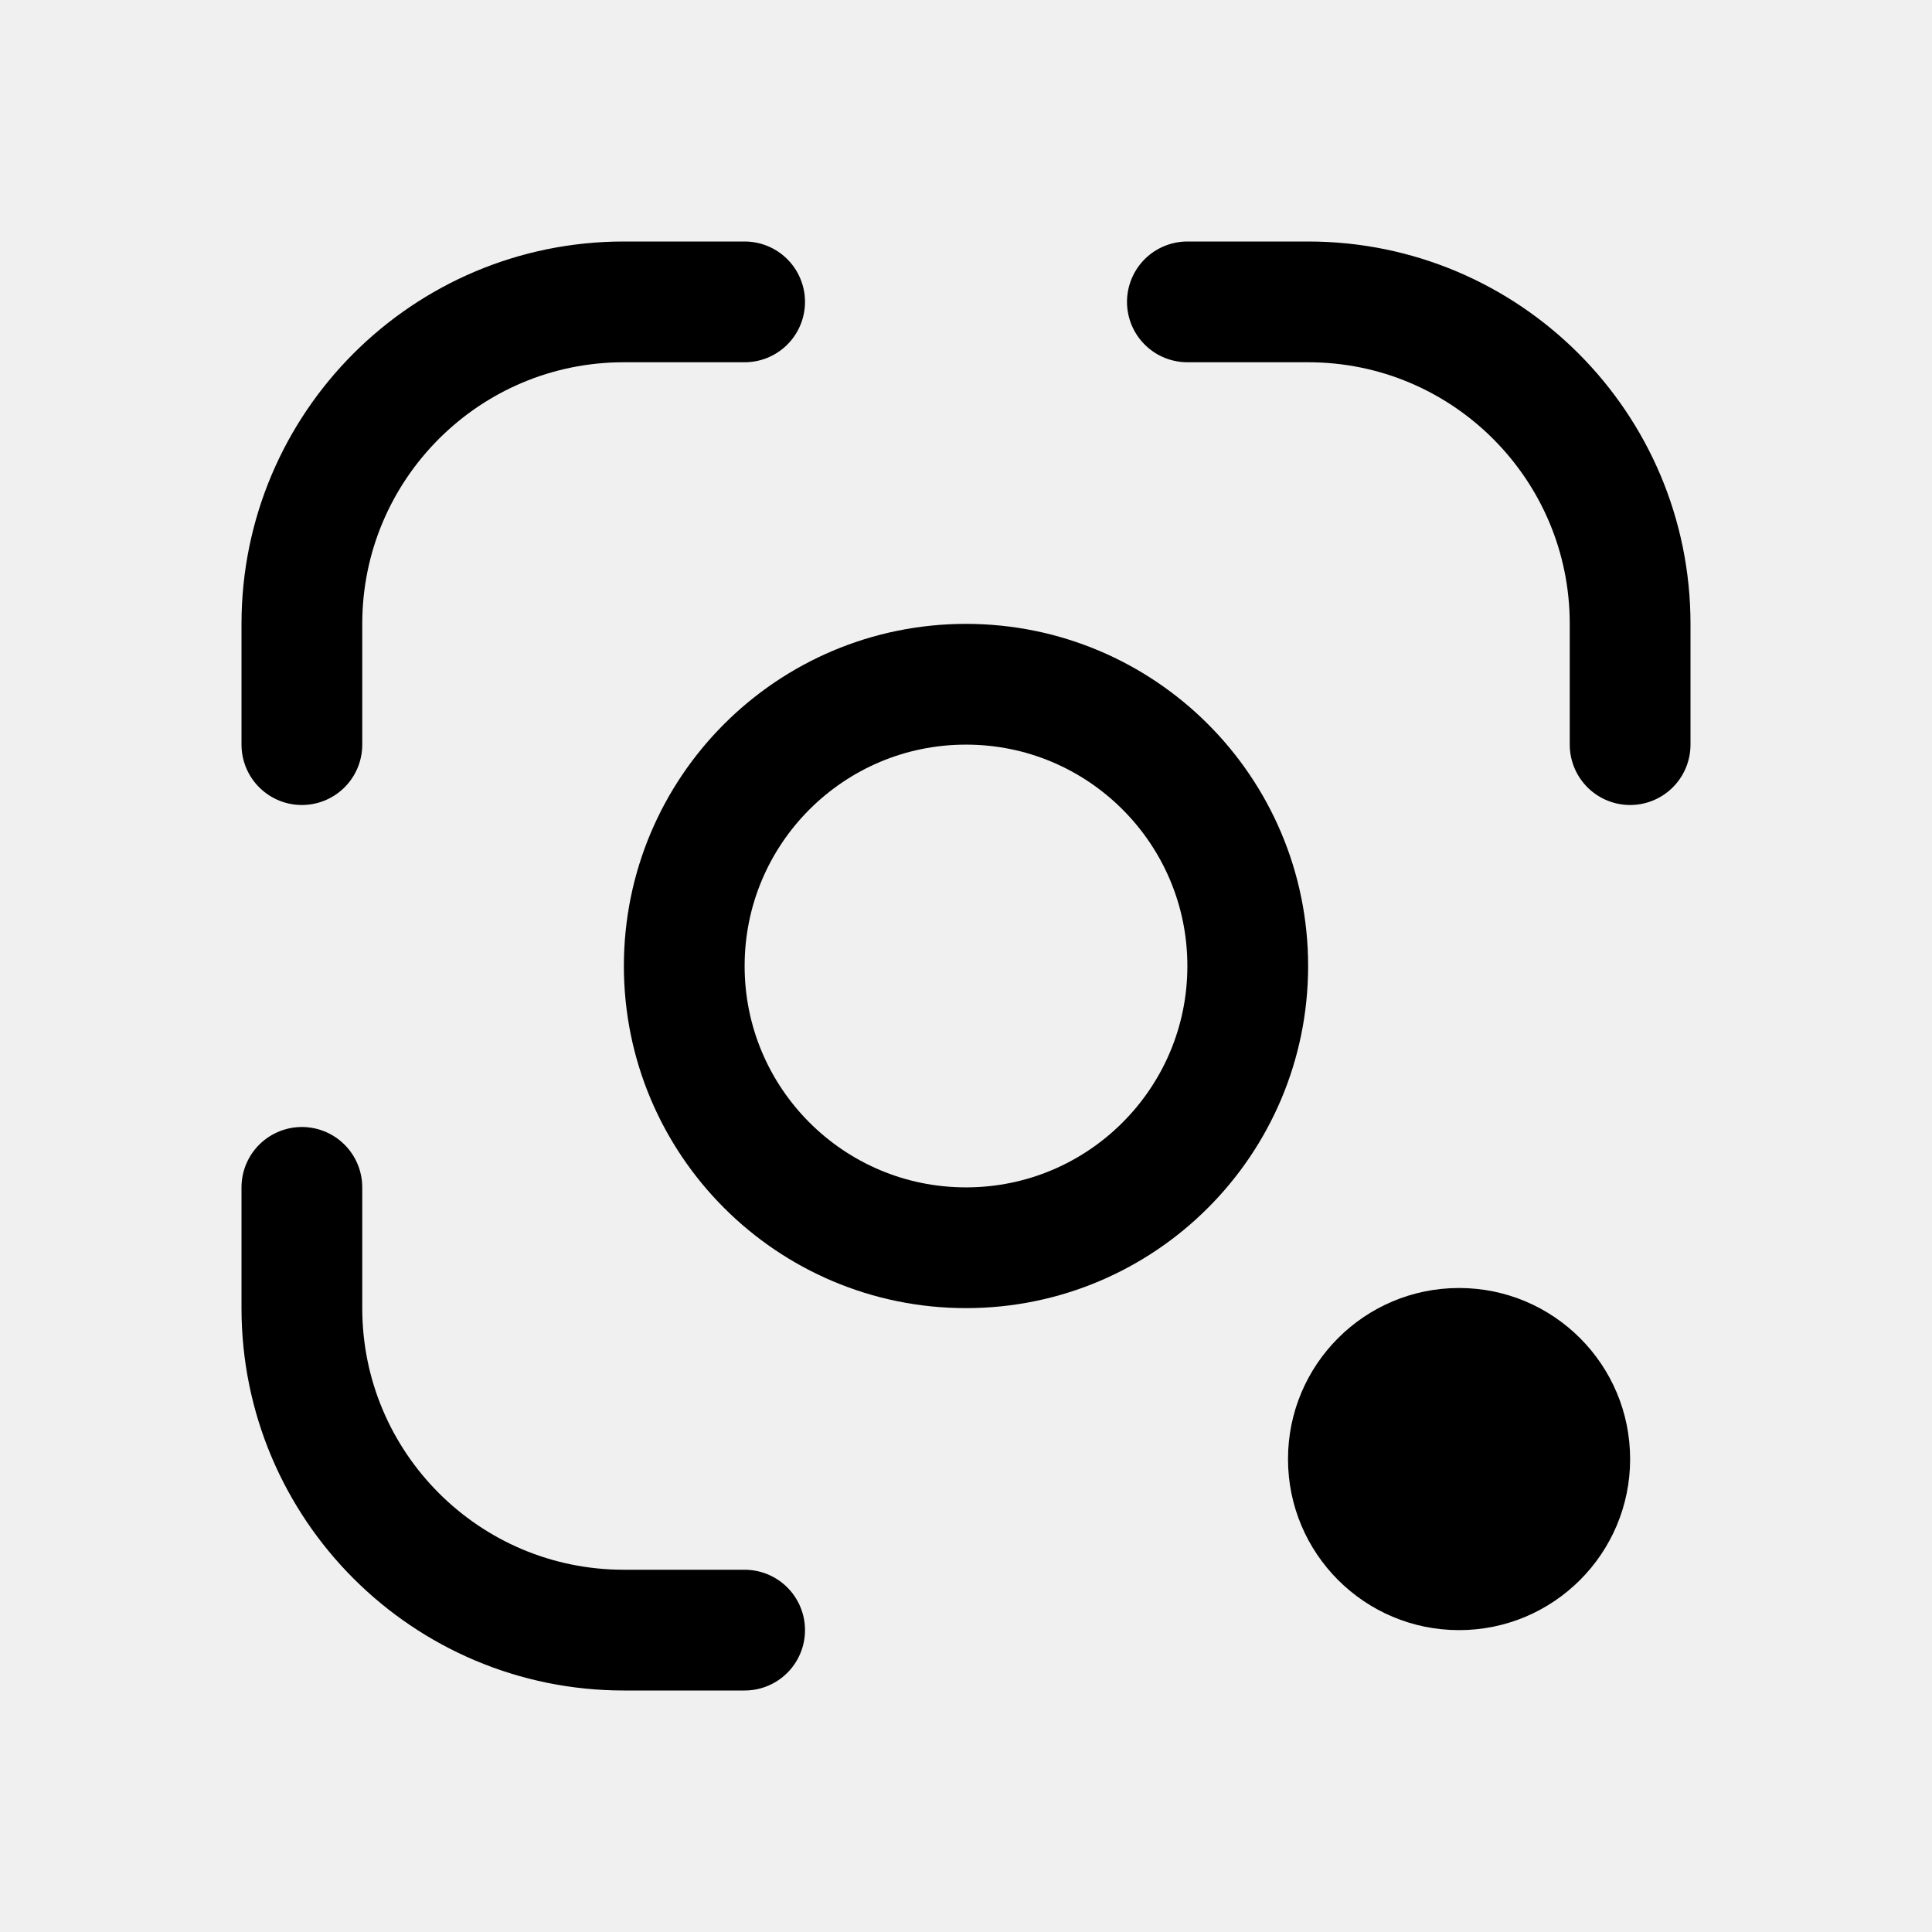
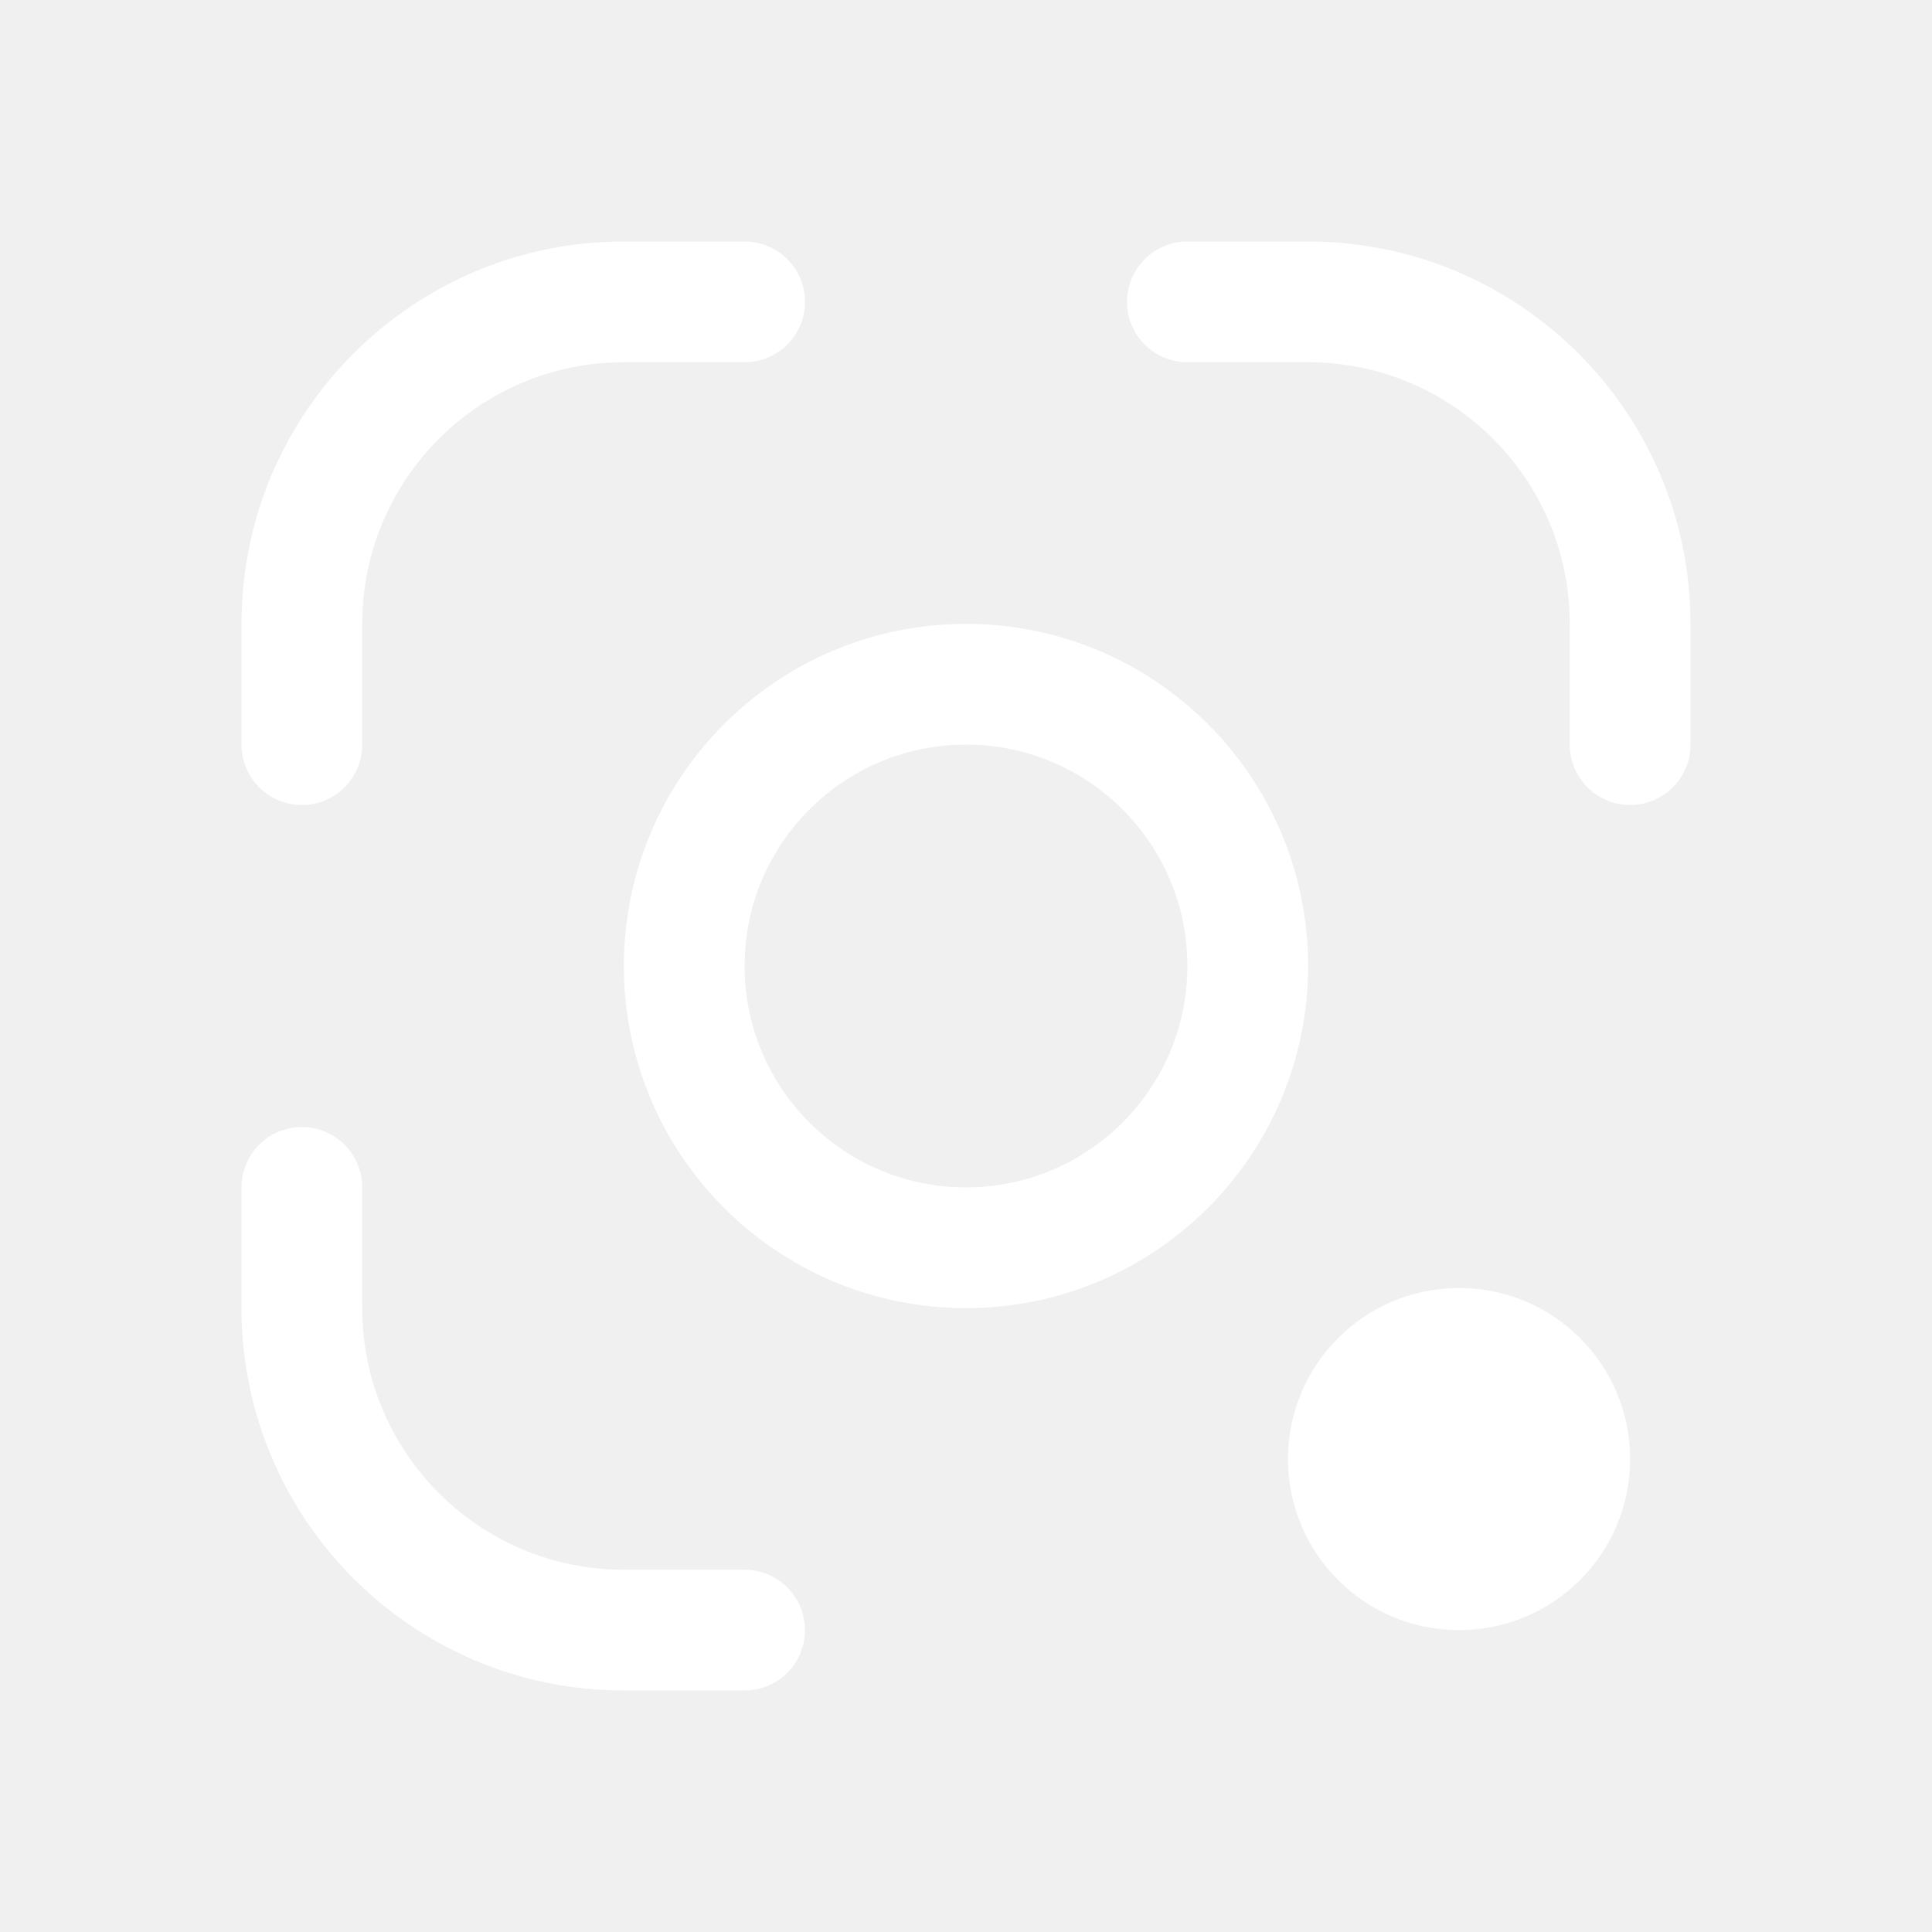
<svg xmlns="http://www.w3.org/2000/svg" width="800px" height="800px" viewBox="0 0 192 192" fill="none">
-   <path stroke="#000000" stroke-linecap="round" stroke-width="12" d="M74 30H62c-17.673 0-32 14.327-32 32v12m88-44h12c17.673 0 32 14.327 32 32v12m-88 88H62c-17.673 0-32-14.327-32-32v-12" />
-   <circle cx="96" cy="96" r="28" stroke="#000000" stroke-width="12" />
-   <circle cx="145" cy="145" r="17" fill="#000000" />
+   <path stroke="#ffffff" stroke-linecap="round" stroke-width="12" d="M74 30H62c-17.673 0-32 14.327-32 32v12m88-44h12c17.673 0 32 14.327 32 32v12m-88 88H62c-17.673 0-32-14.327-32-32v-12" />
+   <circle cx="96" cy="96" r="28" stroke="#ffffff" stroke-width="12" />
+   <circle cx="145" cy="145" r="17" fill="#ffffff" />
</svg>
